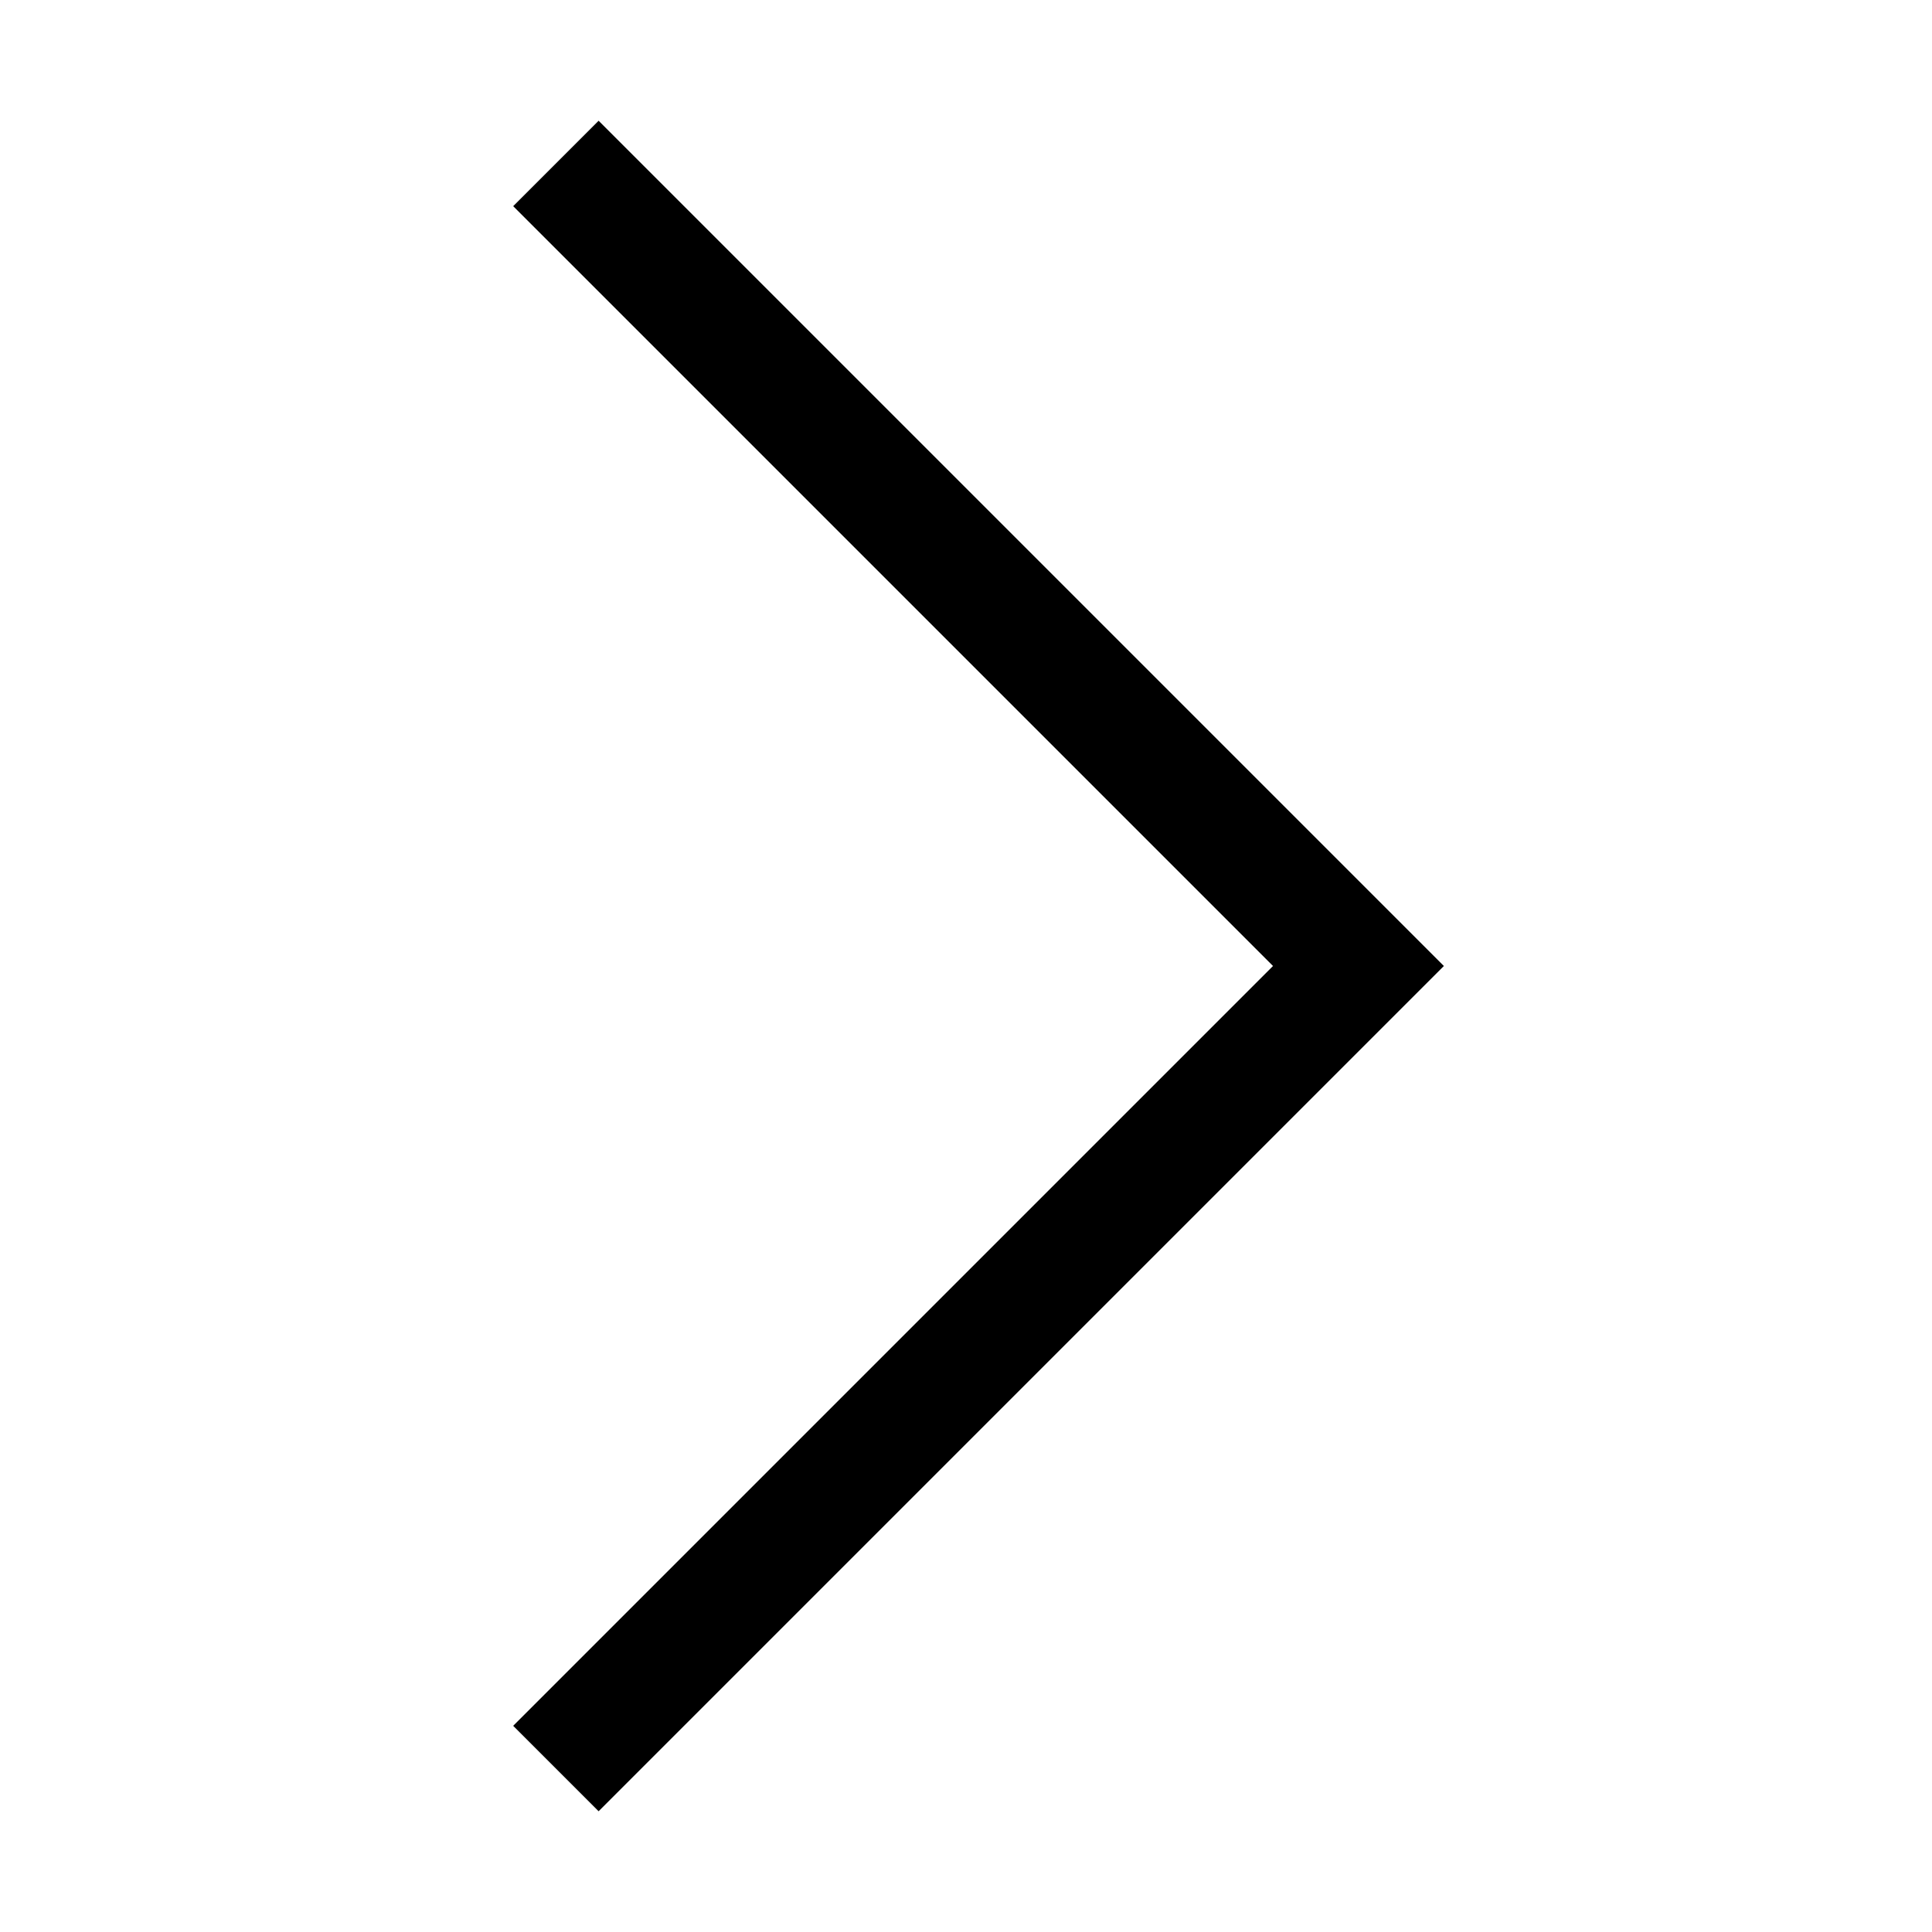
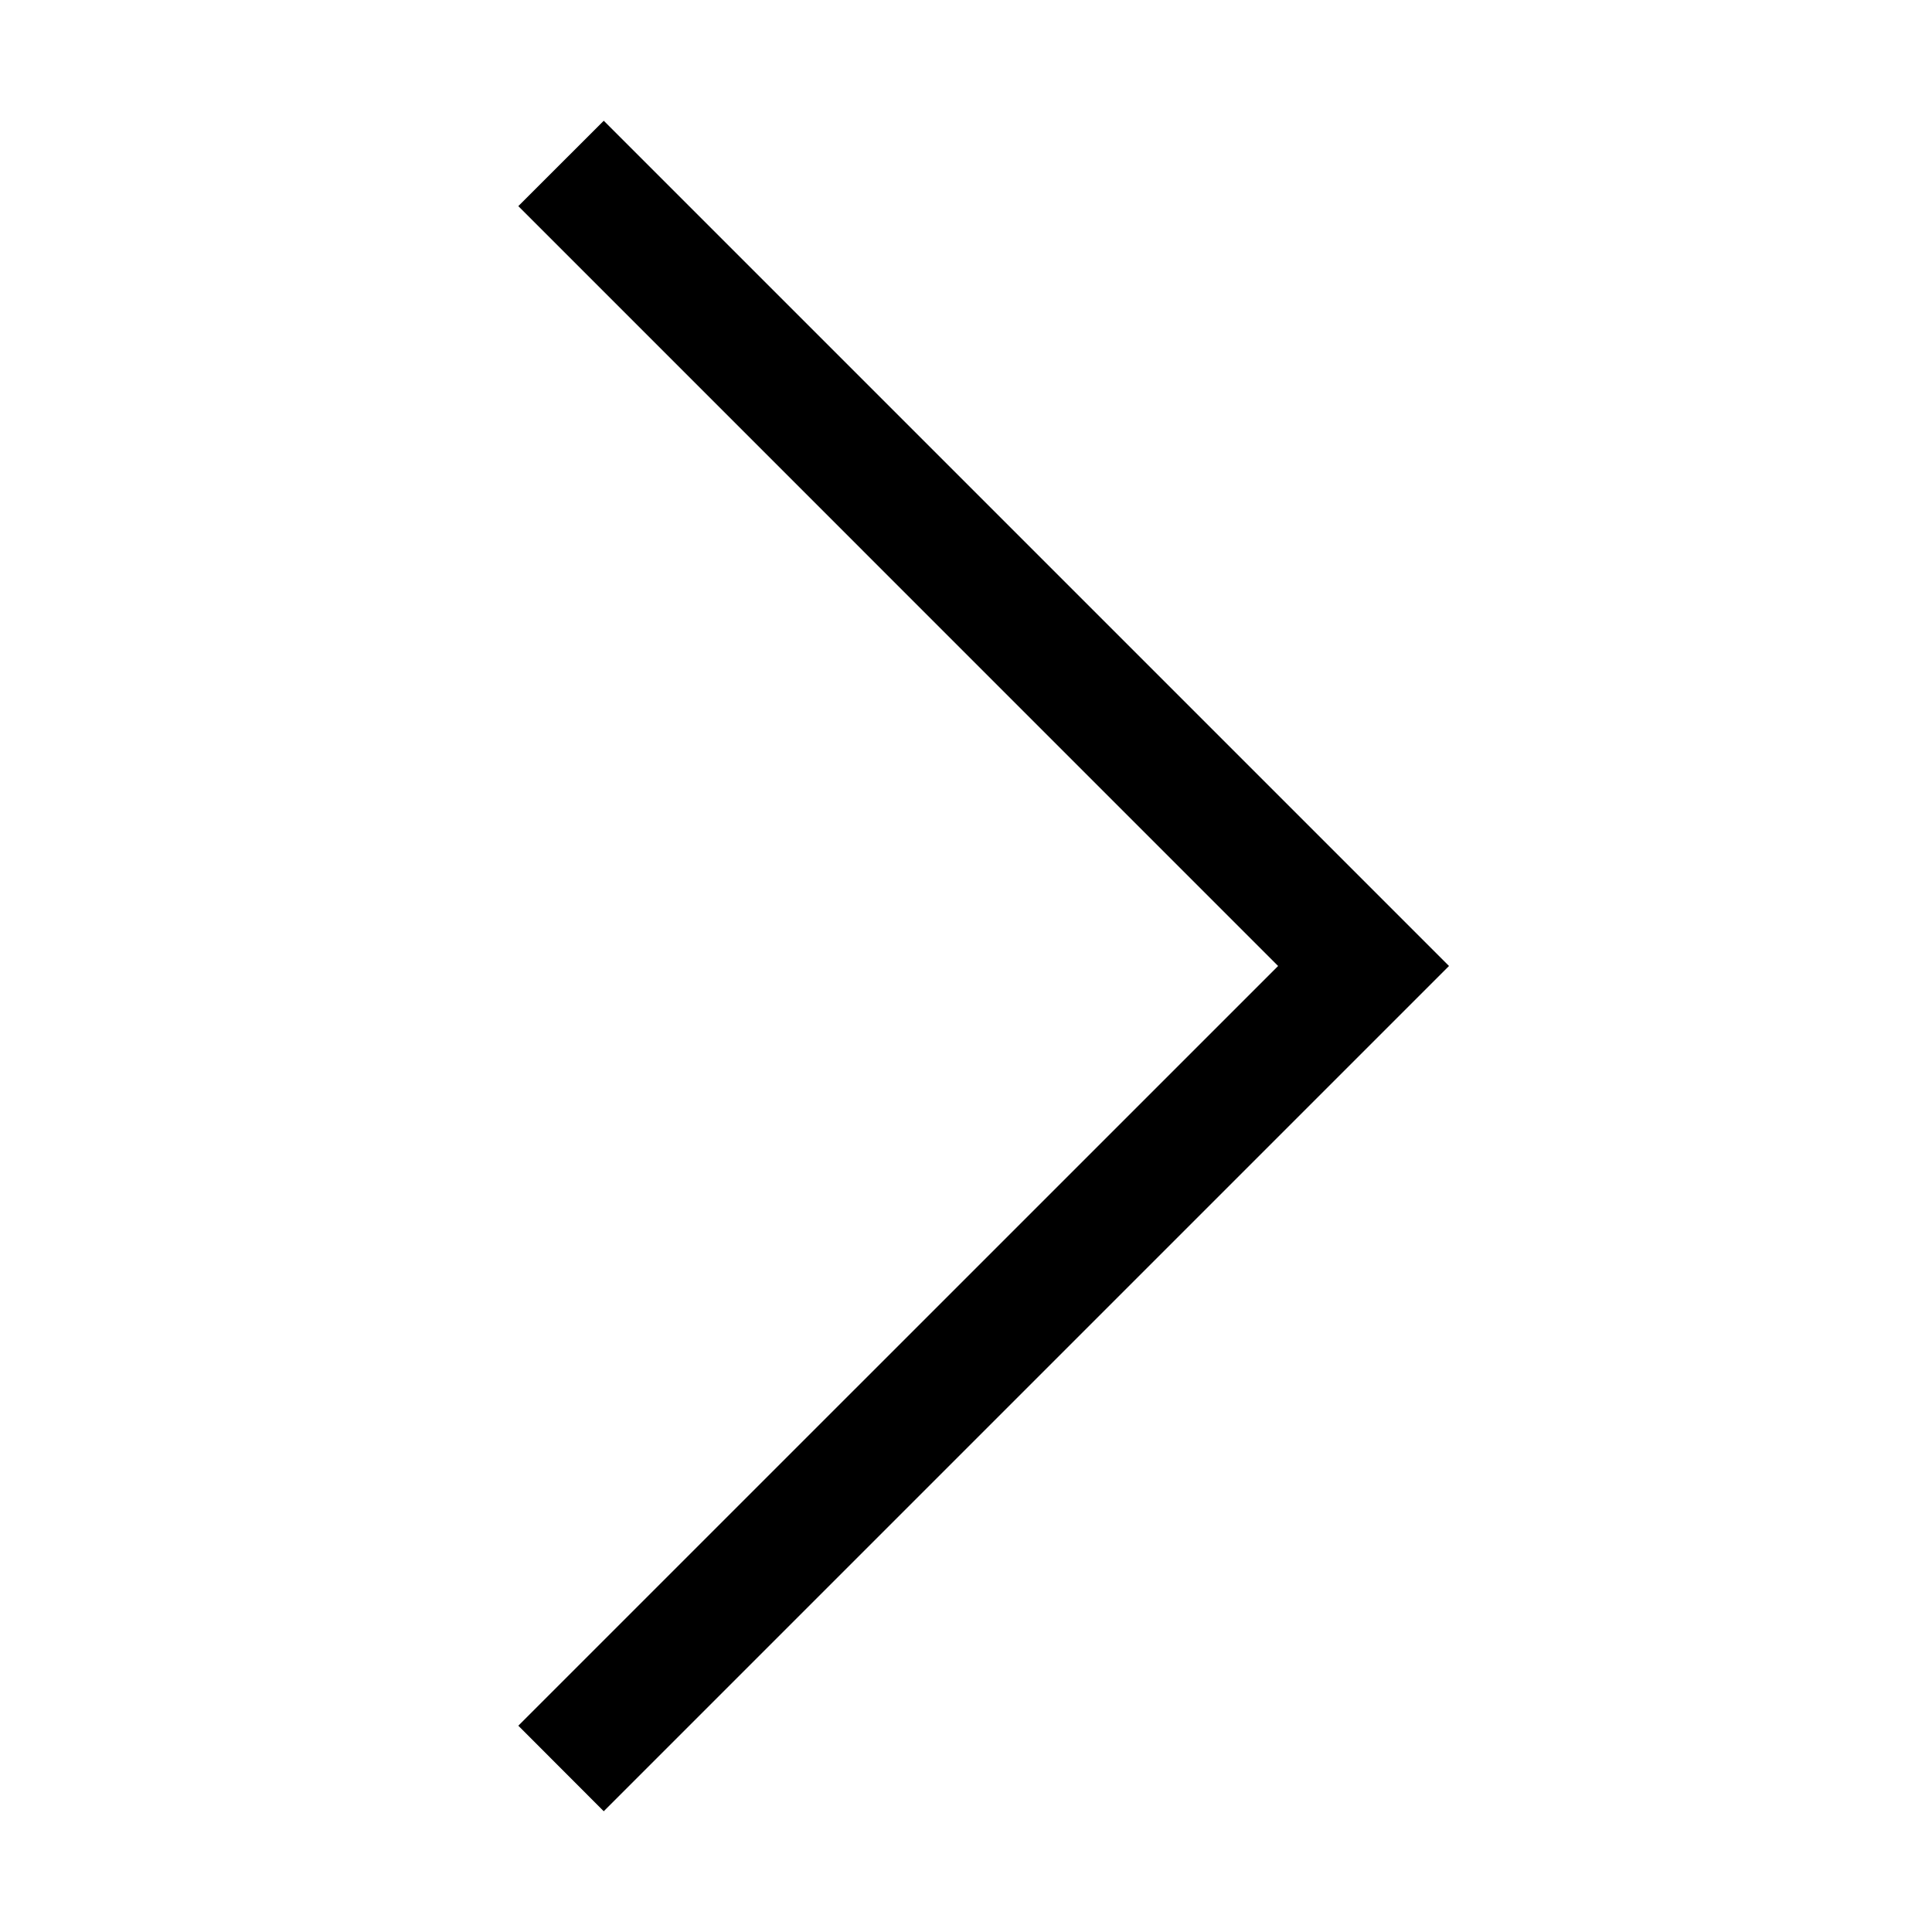
<svg xmlns="http://www.w3.org/2000/svg" width="64px" height="64px" viewBox="0 0 64 64" version="1.1">
-   <polygon fill="#000000" points="19.83 4 47.83 32 47.83 32 19.83 60 17 57.17 42.17 32 17 6.83" />
+   <polygon fill="#000000" points="20 4 48 32 48 32 20 60 17.17 57.166 42.339 32 17.17 6.828" />
</svg>
